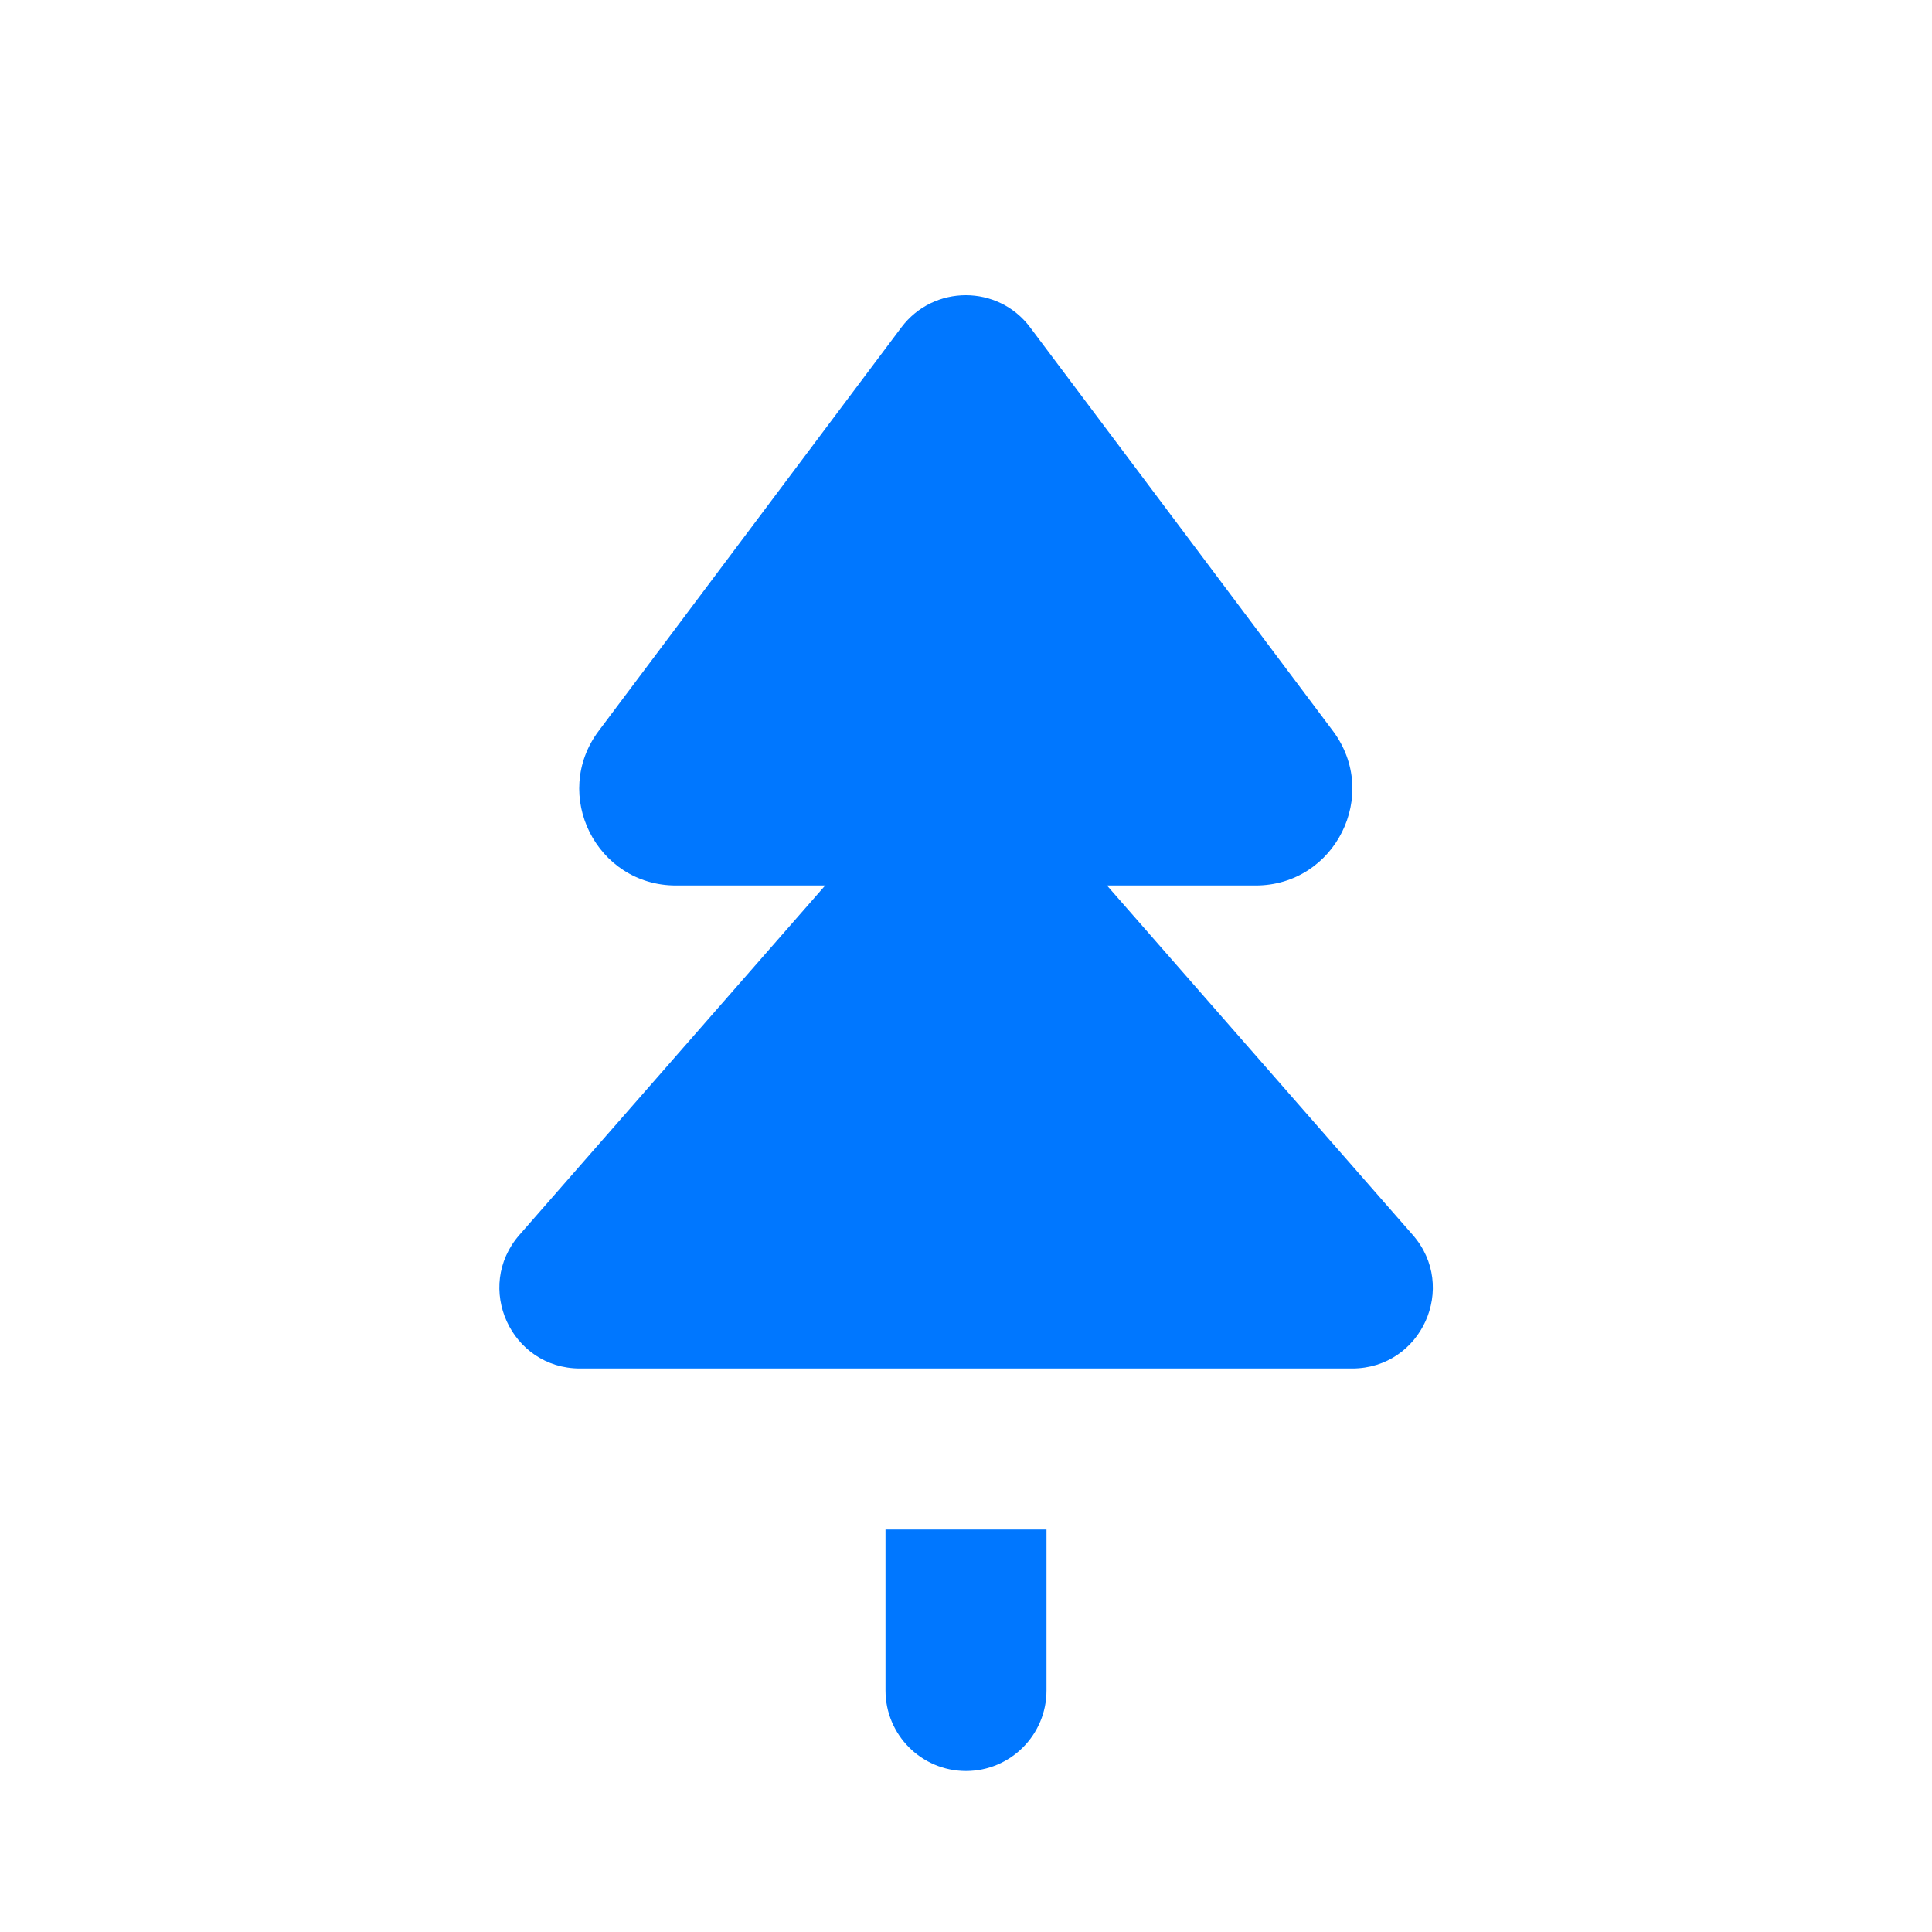
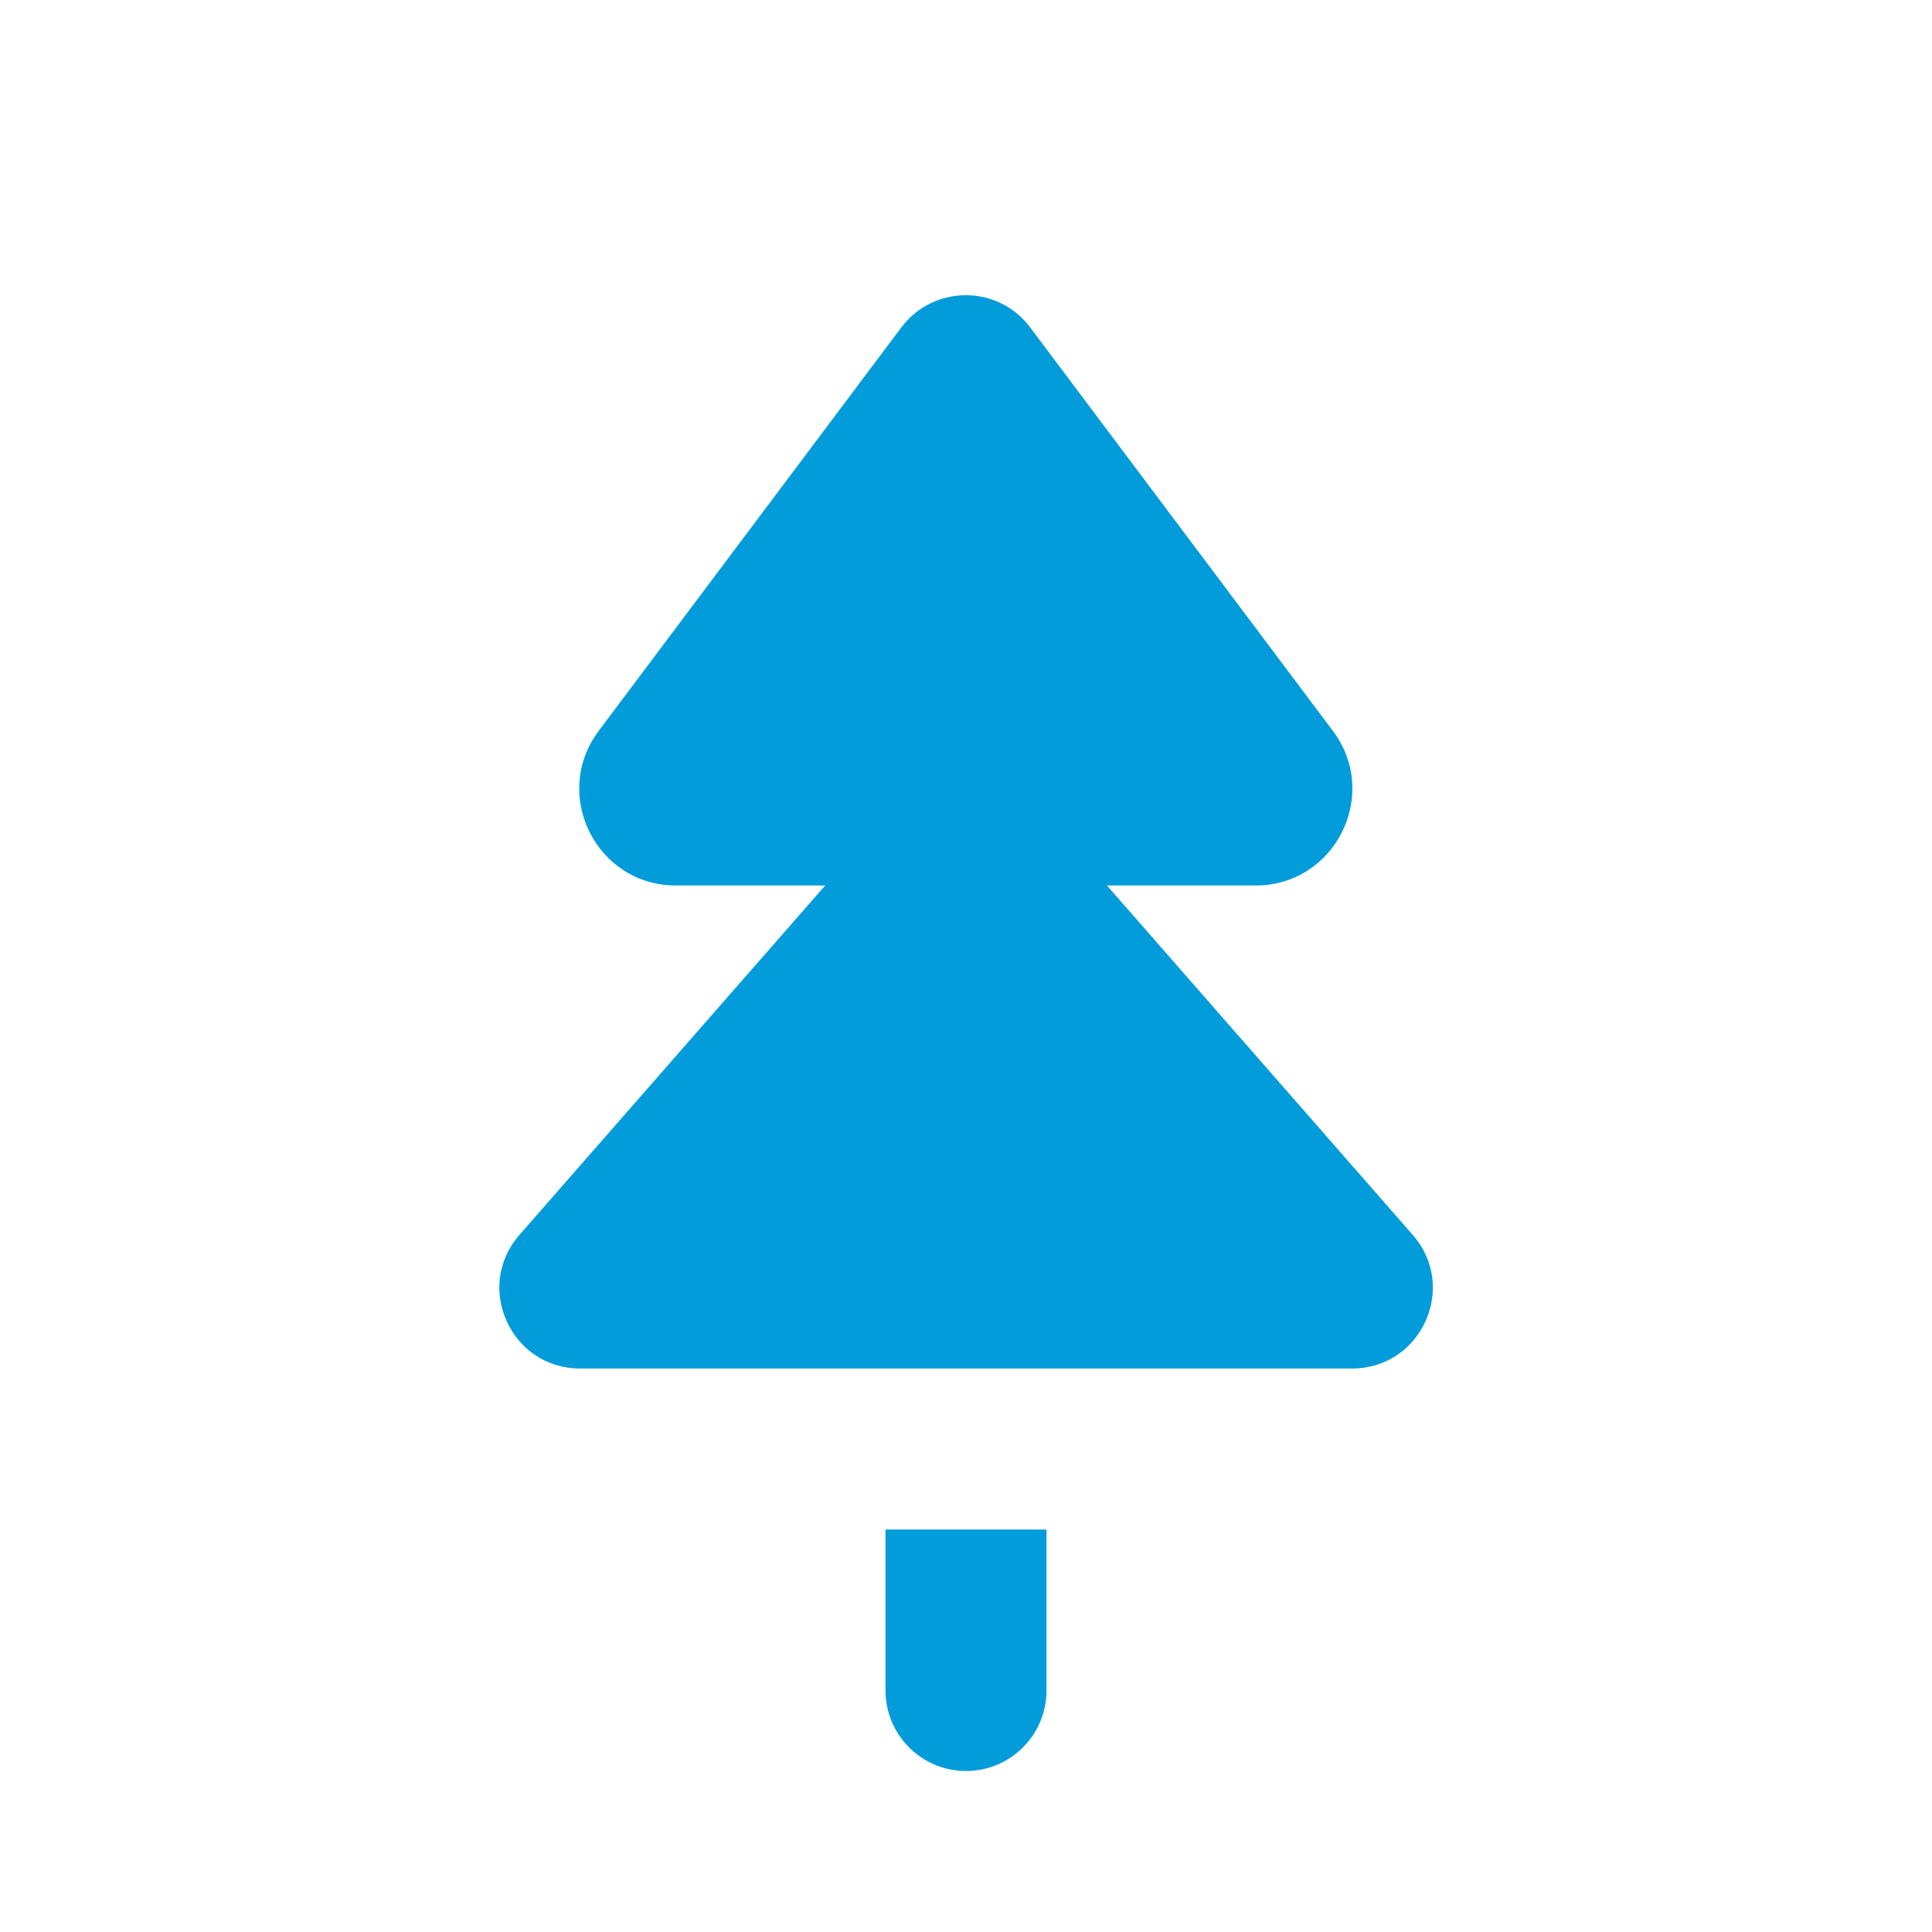
<svg xmlns="http://www.w3.org/2000/svg" width="24" height="24" viewBox="0 0 24 24" fill="none">
-   <path d="M11 21C11 21.552 11.448 22 12 22C12.552 22 13 21.552 13 21H12H11ZM12 19H11V21H12H13V19H12Z" fill="#0077FF" />
-   <path d="M6.452 15.341L12.001 9L17.55 15.341C18.116 15.988 17.657 17 16.797 17H7.205C6.346 17 5.887 15.988 6.452 15.341Z" fill="#0077FF" />
-   <path d="M7.437 9.08L11.197 4.067C11.598 3.534 12.398 3.534 12.797 4.067L16.558 9.08C17.151 9.871 16.586 11 15.598 11H8.397C7.409 11 6.844 9.871 7.437 9.08Z" fill="#0077FF" />
+   <path d="M11 21C11 21.552 11.448 22 12 22C12.552 22 13 21.552 13 21H12H11ZM12 19H11V21H12H13V19H12Z" fill="#029cda" />
+   <path d="M6.452 15.341L12.001 9L17.55 15.341C18.116 15.988 17.657 17 16.797 17H7.205C6.346 17 5.887 15.988 6.452 15.341Z" fill="#029cda" />
+   <path d="M7.437 9.08L11.197 4.067C11.598 3.534 12.398 3.534 12.797 4.067L16.558 9.08C17.151 9.871 16.586 11 15.598 11H8.397C7.409 11 6.844 9.871 7.437 9.08Z" fill="#029cda" />
</svg>
